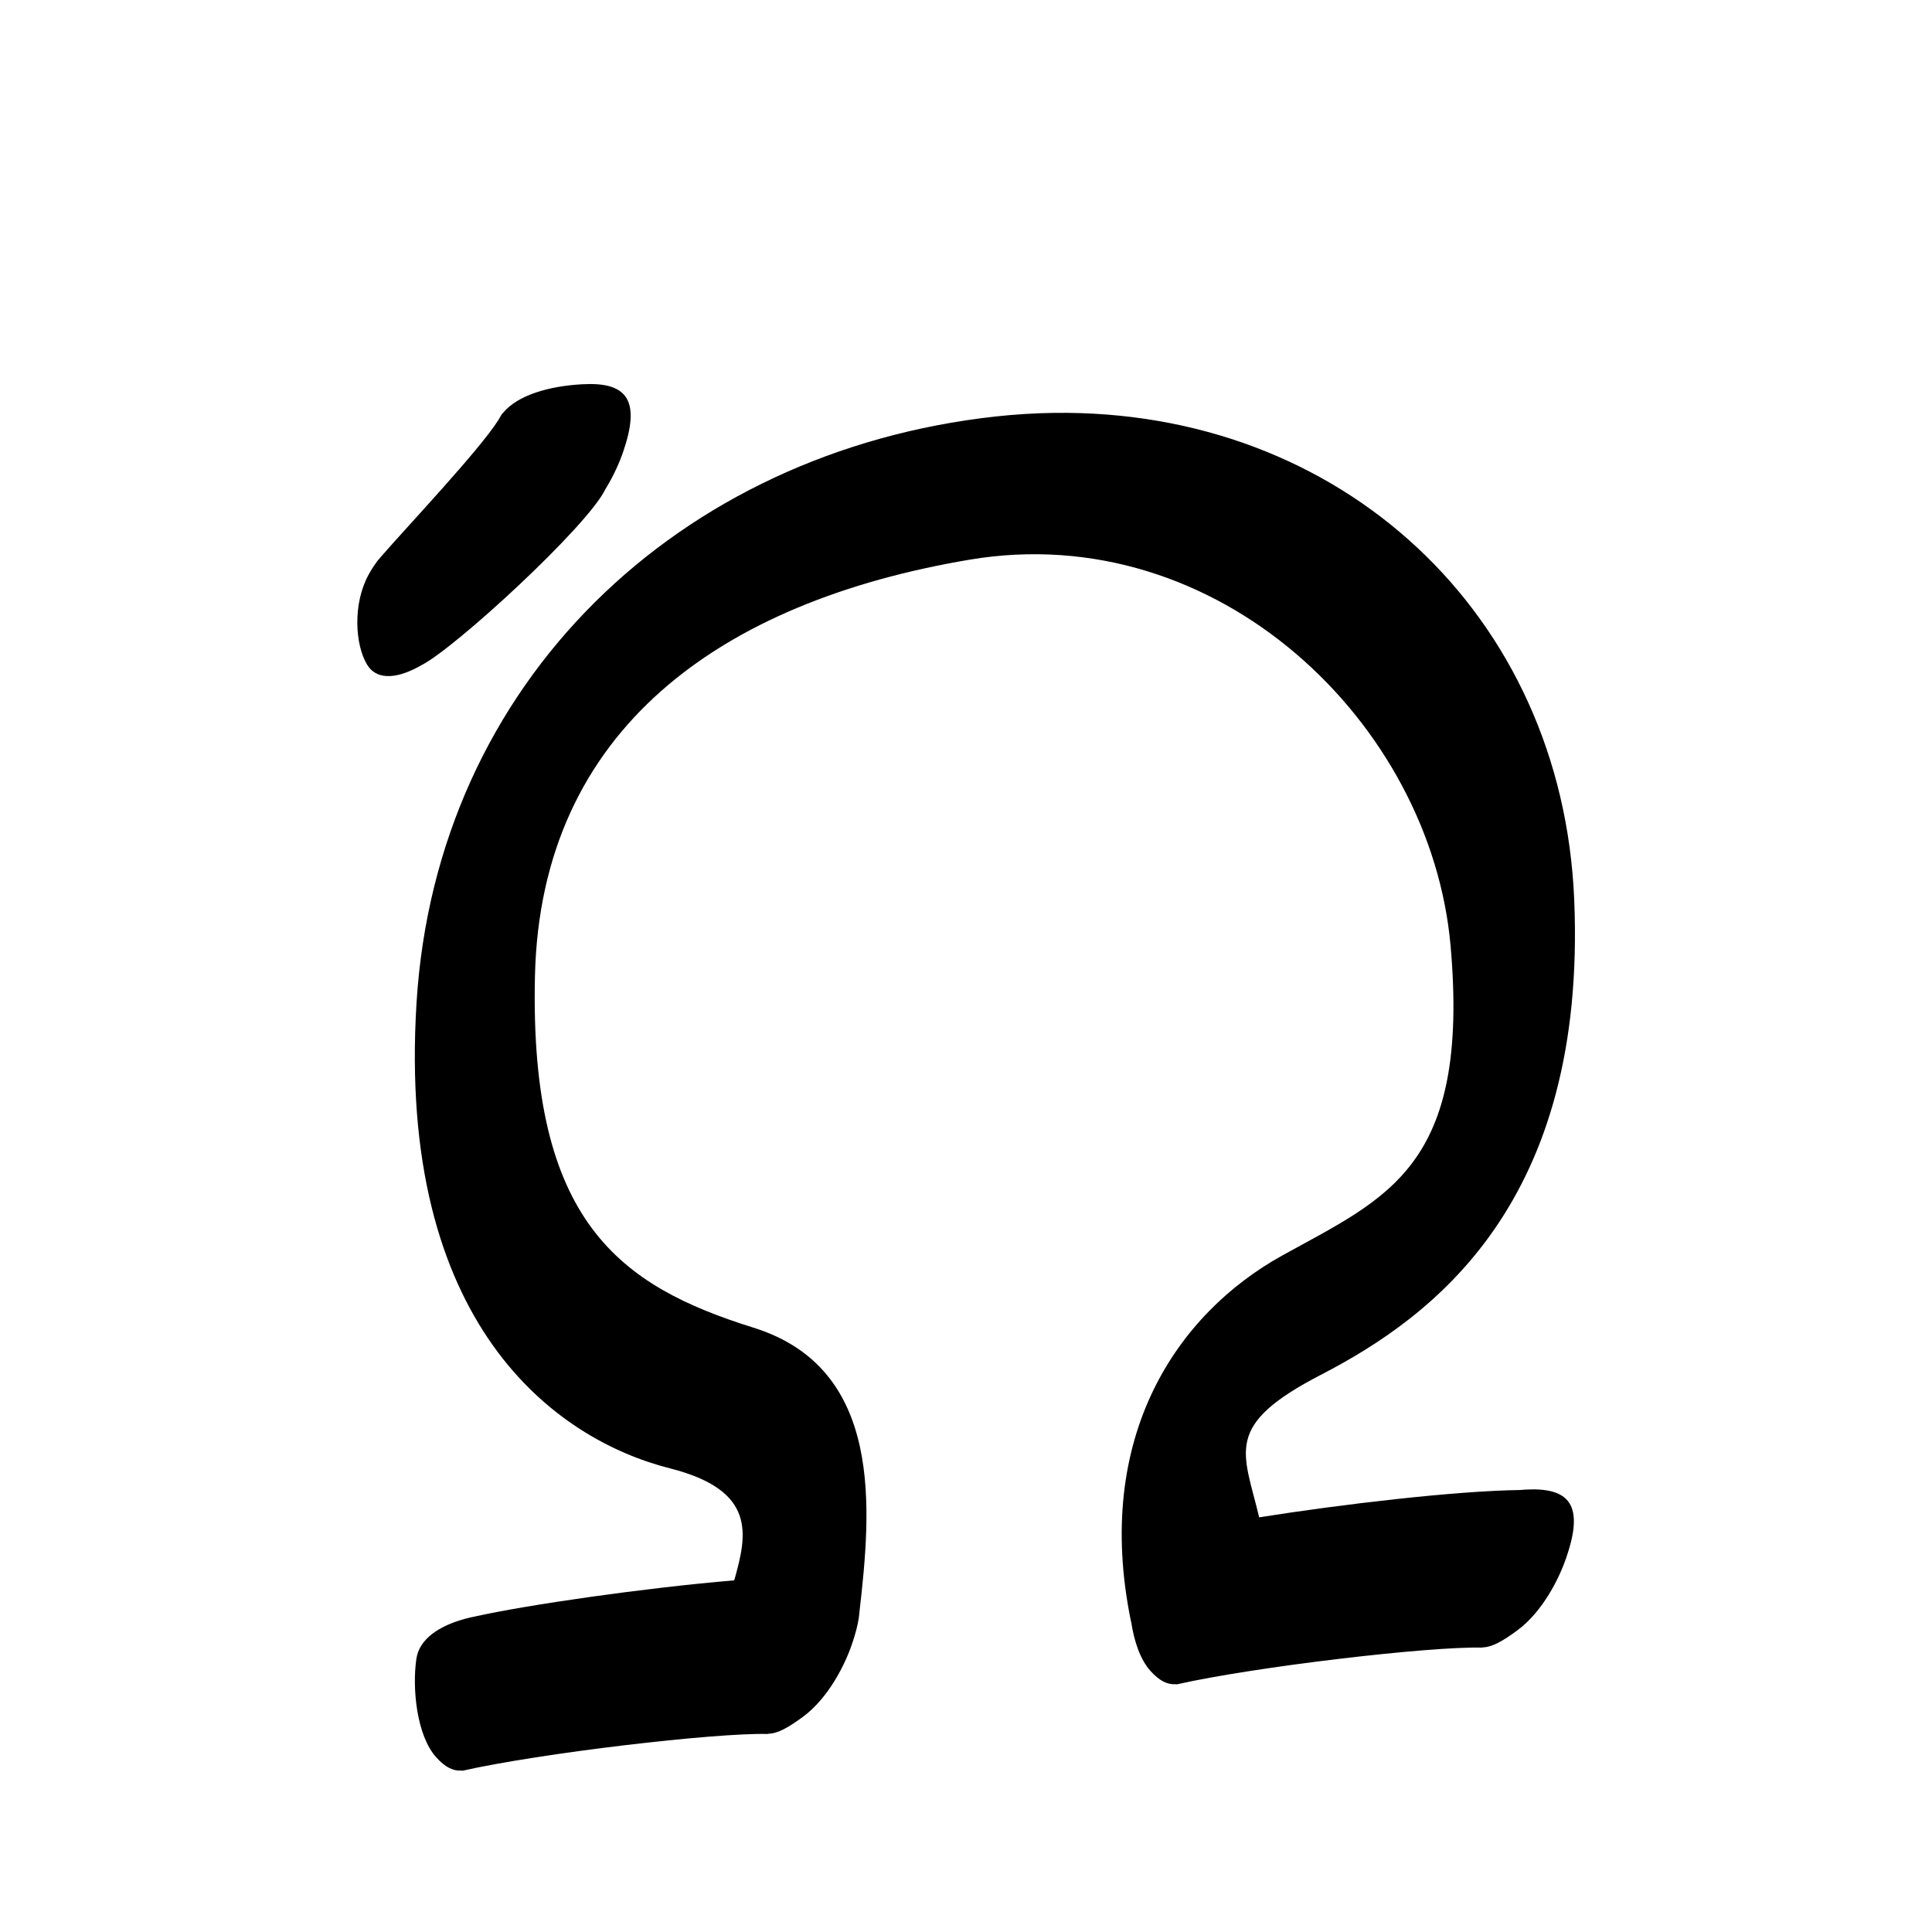
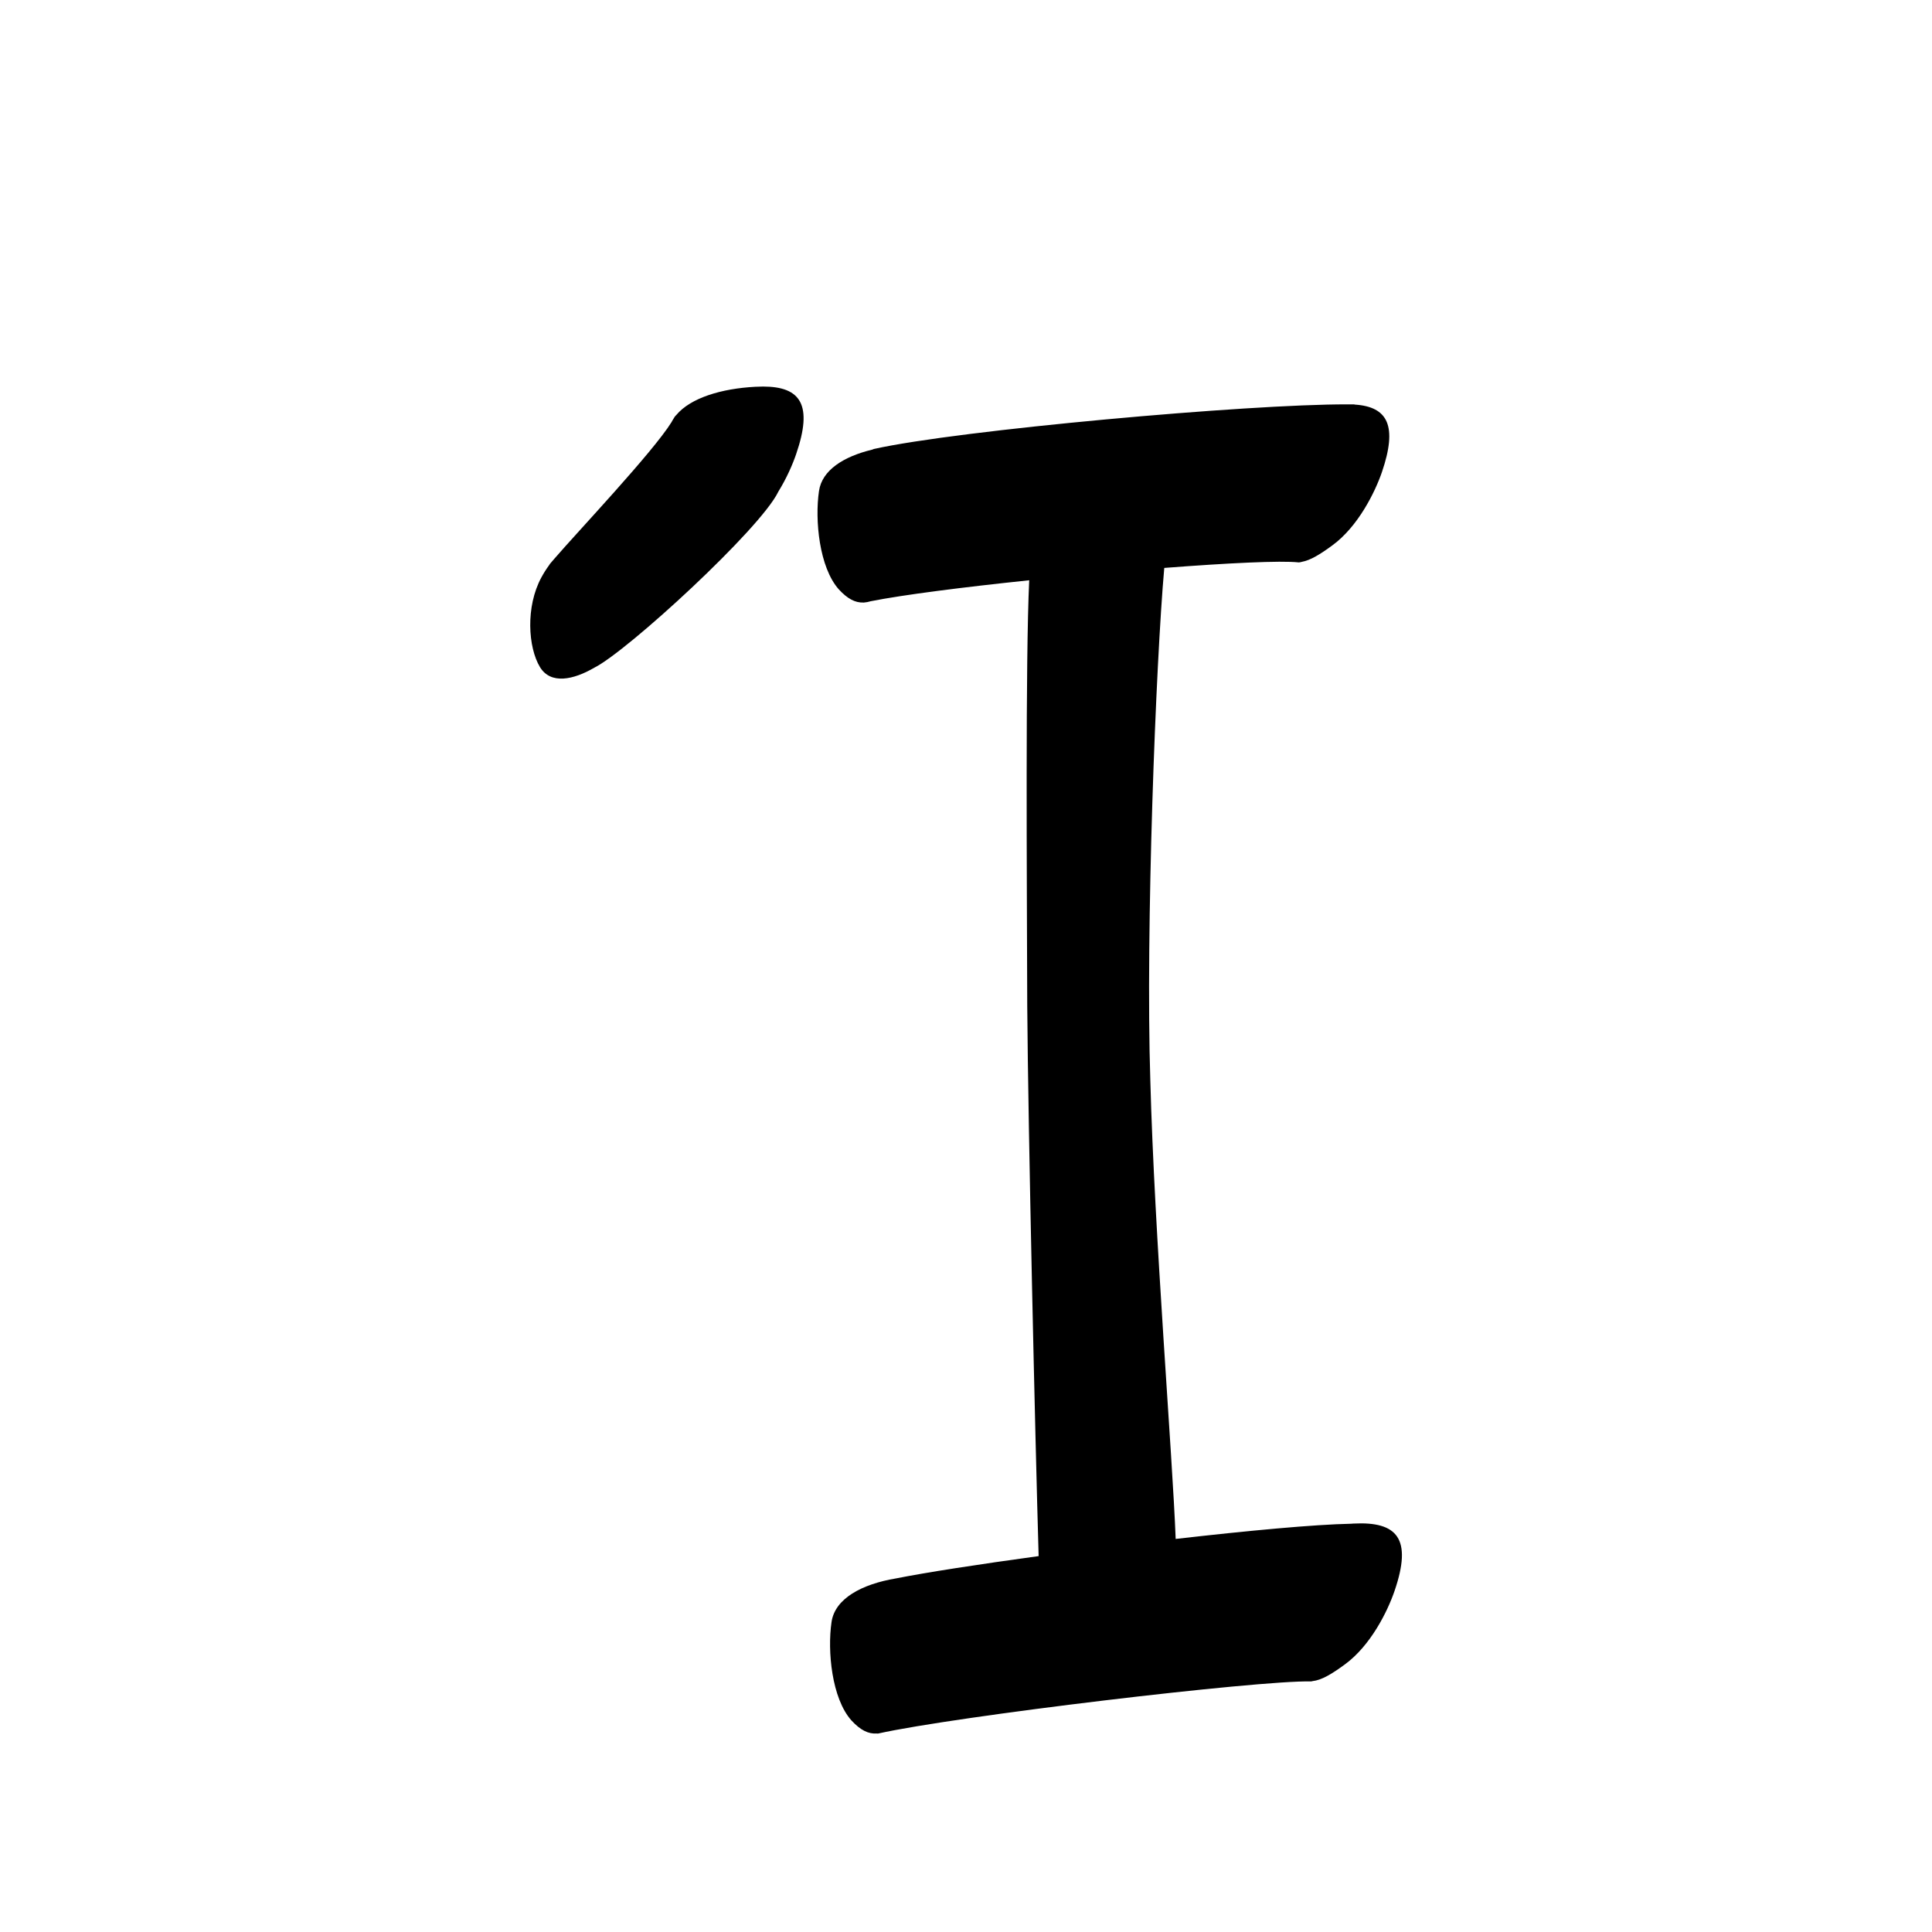
- <svg xmlns="http://www.w3.org/2000/svg" xmlns:ns1="http://xml.openoffice.org/svg/export" version="1.2" width="100mm" height="100mm" viewBox="0 0 10000 10000" preserveAspectRatio="xMidYMid" fill-rule="evenodd" stroke-width="28.222" stroke-linejoin="round" xml:space="preserve" id="svg25">
+ <svg xmlns="http://www.w3.org/2000/svg" xmlns:ns1="http://xml.openoffice.org/svg/export" version="1.2" width="100mm" height="100mm" viewBox="0 0 10000 10000" preserveAspectRatio="xMidYMid" fill-rule="evenodd" stroke-width="28.222" stroke-linejoin="round" xml:space="preserve" id="svg27">
  <defs class="ClipPathGroup" id="defs2">
    <clipPath id="presentation_clip_path_shrink" clipPathUnits="userSpaceOnUse">
      <rect x="10" y="10" width="9980" height="9980" id="rect2" />
    </clipPath>
  </defs>
  <defs class="TextShapeIndex" id="defs3">
-     <g ns1:slide="id1" ns1:id-list="id3 id4 id5 id6 id7 id8 id9 id10 id11 id12" id="g2" />
+     <g ns1:slide="id1" ns1:id-list="id3 id4 id5 id6 id7 id8 id9 id10 id11 id12 id13 id14" id="g2" />
  </defs>
  <defs class="EmbeddedBulletChars" id="defs12">
    <g id="bullet-char-template-57356" transform="scale(0.0004882812,-0.0004882812)">
      <path d="M 580,1141 L 1163,571 580,0 -4,571 580,1141 Z" id="path3" />
    </g>
    <g id="bullet-char-template-57354" transform="scale(0.0004882812,-0.0004882812)">
      <path d="M 8,1128 L 1137,1128 1137,0 8,0 8,1128 Z" id="path4" />
    </g>
    <g id="bullet-char-template-10146" transform="scale(0.0004882812,-0.0004882812)">
      <path d="M 174,0 L 602,739 174,1481 1456,739 174,0 Z M 1358,739 L 309,1346 659,739 1358,739 Z" id="path5" />
    </g>
    <g id="bullet-char-template-10132" transform="scale(0.0004882812,-0.0004882812)">
      <path d="M 2015,739 L 1276,0 717,0 1260,543 174,543 174,936 1260,936 717,1481 1274,1481 2015,739 Z" id="path6" />
    </g>
    <g id="bullet-char-template-10007" transform="scale(0.0004882812,-0.0004882812)">
      <path d="M 0,-2 C -7,14 -16,27 -25,37 L 356,567 C 262,823 215,952 215,954 215,979 228,992 255,992 264,992 276,990 289,987 310,991 331,999 354,1012 L 381,999 492,748 772,1049 836,1024 860,1049 C 881,1039 901,1025 922,1006 886,937 835,863 770,784 769,783 710,716 594,584 L 774,223 C 774,196 753,168 711,139 L 727,119 C 717,90 699,76 672,76 641,76 570,178 457,381 L 164,-76 C 142,-110 111,-127 72,-127 30,-127 9,-110 8,-76 1,-67 -2,-52 -2,-32 -2,-23 -1,-13 0,-2 Z" id="path7" />
    </g>
    <g id="bullet-char-template-10004" transform="scale(0.0004882812,-0.0004882812)">
      <path d="M 285,-33 C 182,-33 111,30 74,156 52,228 41,333 41,471 41,549 55,616 82,672 116,743 169,778 240,778 293,778 328,747 346,684 L 369,508 C 377,444 397,411 428,410 L 1163,1116 C 1174,1127 1196,1133 1229,1133 1271,1133 1292,1118 1292,1087 L 1292,965 C 1292,929 1282,901 1262,881 L 442,47 C 390,-6 338,-33 285,-33 Z" id="path8" />
    </g>
    <g id="bullet-char-template-9679" transform="scale(0.0004882812,-0.0004882812)">
      <path d="M 813,0 C 632,0 489,54 383,161 276,268 223,411 223,592 223,773 276,916 383,1023 489,1130 632,1184 813,1184 992,1184 1136,1130 1245,1023 1353,916 1407,772 1407,592 1407,412 1353,268 1245,161 1136,54 992,0 813,0 Z" id="path9" />
    </g>
    <g id="bullet-char-template-8226" transform="scale(0.0004882812,-0.0004882812)">
      <path d="M 346,457 C 273,457 209,483 155,535 101,586 74,649 74,723 74,796 101,859 155,911 209,963 273,989 346,989 419,989 480,963 531,910 582,859 608,796 608,723 608,648 583,586 532,535 482,483 420,457 346,457 Z" id="path10" />
    </g>
    <g id="bullet-char-template-8211" transform="scale(0.0004882812,-0.0004882812)">
      <path d="M -4,459 L 1135,459 1135,606 -4,606 -4,459 Z" id="path11" />
    </g>
    <g id="bullet-char-template-61548" transform="scale(0.0004882812,-0.0004882812)">
      <path d="M 173,740 C 173,903 231,1043 346,1159 462,1274 601,1332 765,1332 928,1332 1067,1274 1183,1159 1299,1043 1357,903 1357,740 1357,577 1299,437 1183,322 1067,206 928,148 765,148 601,148 462,206 346,322 231,437 173,577 173,740 Z" id="path12" />
    </g>
  </defs>
-   <path id="path13" d="M 3054.801 1987.786 C 3041.782 1987.774 3028.164 1988.162 3013.976 1988.974 C 2840.855 1998.167 2680.769 2045.579 2605.836 2134.65 C 2600.665 2139.203 2596.364 2144.604 2593.02 2150.98 C 2592.496 2151.999 2591.776 2153.232 2591.211 2154.287 C 2587.357 2160.151 2583.766 2166.137 2580.618 2172.322 C 2483.534 2328.437 2092.864 2741.248 1975.538 2877.654 C 1971.146 2882.439 1966.916 2887.529 1962.671 2892.64 C 1959.781 2896.096 1954.363 2902.089 1952.025 2904.991 C 1949.906 2907.622 1948.023 2910.692 1946.186 2913.776 C 1932.432 2932.584 1919.371 2953.114 1907.015 2975.994 C 1825.015 3126.994 1837.987 3337.997 1899.987 3439.997 C 1955.53 3531.373 2073.65 3505.489 2181.055 3443.046 C 2351.273 3358.547 3040.445 2725 3132.987 2533.024 C 3133.052 2532.89 3133.078 2532.744 3133.142 2532.61 C 3176.699 2462.177 3207.789 2390.648 3226.005 2337.015 C 3313.192 2082.952 3250.072 1987.954 3054.801 1987.786 z M 5453.362 2137.131 C 5354.048 2138.541 5253.191 2144.742 5151.003 2155.992 C 3515.003 2336.992 2258.992 3528.019 2155.992 5190.019 C 2052.992 6852.019 2872.023 7449.001 3467.023 7600.001 C 3918.115 7714.48 3867.416 7942.792 3800.388 8179.862 C 3334.087 8219.292 2734.755 8305.647 2460.47 8366.466 C 2445.786 8369.417 2431.373 8372.625 2417.32 8376.233 C 2416.33 8376.474 2414.991 8376.768 2414.013 8377.008 C 2413.854 8377.048 2413.706 8377.121 2413.548 8377.163 C 2274.468 8413.611 2169.729 8482.589 2155.011 8587.021 C 2133.011 8737.021 2156.002 8982.982 2258.002 9095.982 C 2303.792 9146.493 2344.011 9167.091 2387.916 9164.402 C 2390.271 9164.707 2392.576 9165.272 2394.996 9165.022 C 2797.996 9074.022 3701.987 8968.008 3972.987 8975.008 C 3974.768 8974.904 3976.686 8974.139 3978.517 8973.767 C 4028.278 8971.916 4082.545 8940.131 4154.992 8887.003 C 4288.992 8789.003 4375.997 8611.992 4410.997 8505.992 C 4427.757 8457.334 4438.851 8414.587 4444.638 8377.111 C 4444.688 8376.718 4444.954 8376.369 4445 8375.975 C 4445.1 8375.101 4445.209 8374.111 4445.31 8373.236 C 4446.791 8363.095 4447.788 8353.44 4448.462 8344.09 C 4508.908 7815.044 4577.792 7083.848 3900.02 6871.984 C 3209.02 6655.984 2738.978 6324.976 2768.978 5049.976 C 2798.978 3774.976 3730.988 3113.981 5017.988 2896.981 C 6304.988 2679.981 7406.017 3745.017 7508.017 4894.016 C 7610.017 6043.016 7176.977 6198.983 6635.977 6498.983 C 6094.977 6798.983 5657.01 7433.976 5854.01 8392.976 C 5854.213 8394.046 5854.915 8394.816 5855.146 8395.87 C 5870.174 8494.762 5901.742 8589.996 5954.985 8648.981 C 6000.776 8699.492 6040.994 8720.09 6084.9 8717.401 C 6087.254 8717.706 6089.56 8718.27 6091.98 8718.021 C 6494.98 8627.021 7399.023 8521.006 7670.023 8528.006 C 7671.794 8527.903 7673.68 8527.135 7675.5 8526.766 C 7725.261 8524.915 7779.528 8493.129 7851.975 8440.002 C 7985.975 8342.002 8072.98 8164.991 8107.98 8058.991 C 8200.98 7788.991 8122.986 7698.02 7896.986 7710.02 C 7886.931 7710.596 7877.015 7711.463 7867.065 7712.294 C 7533.479 7716.734 6944.175 7785.898 6517.483 7853.732 C 6436.024 7511.636 6329.454 7378.523 6836.999 7116 C 7416.999 6816 8214.978 6226.98 8147.978 4653.98 C 8085.166 3179.292 6943.079 2115.974 5453.362 2137.131 z " />
+   <path id="path13" d="M 3949.836 2000.808 C 3936.818 2000.797 3923.2 2001.184 3909.012 2001.997 C 3735.562 2011.206 3575.158 2058.739 3500.407 2148.138 C 3495.453 2152.6 3491.242 2157.829 3488.004 2164.002 C 3487.551 2164.885 3486.886 2165.935 3486.402 2166.845 C 3482.492 2172.763 3478.947 2178.84 3475.757 2185.086 C 3378.842 2341.151 2987.213 2754.936 2870.212 2891.038 C 2866.294 2895.318 2862.489 2899.882 2858.689 2904.422 C 2855.455 2908.279 2849.579 2914.824 2847.01 2918.013 C 2844.832 2920.716 2842.946 2923.825 2841.067 2927.005 C 2827.367 2945.761 2814.311 2966.217 2801.999 2989.017 C 2719.999 3140.017 2733.023 3351.019 2795.023 3453.019 C 2850.66 3544.551 2969.056 3518.381 3076.608 3455.706 C 3247.808 3370.06 3935.585 2737.753 4028.023 2545.994 C 4028.128 2545.777 4028.177 2545.541 4028.281 2545.323 C 4071.756 2474.972 4102.796 2403.555 4120.989 2349.986 C 4208.176 2095.923 4145.107 2000.976 3949.836 2000.808 z M 6980.969 2092.999 C 6978.797 2092.987 6976.508 2093.039 6974.303 2093.05 C 6465.811 2091.124 4960.686 2226.072 4522.98 2323.992 C 4520.049 2324.741 4517.336 2326.197 4514.505 2327.3 C 4366.867 2362.812 4254.313 2433.49 4239.018 2542.015 C 4217.018 2691.015 4240.009 2936.977 4342.009 3050.977 C 4386.756 3099.414 4426.18 3120.119 4468.926 3118.724 C 4469.628 3118.719 4470.284 3119.042 4470.993 3118.983 C 4471.652 3118.837 4472.654 3118.664 4473.319 3118.518 C 4484.15 3117.786 4495.273 3115.442 4506.702 3112.006 C 4673.151 3078.842 4984.939 3039.222 5327.168 3003.434 C 5307.462 3419.452 5315.11 4531.097 5316.988 5207.021 C 5321.423 5844.793 5357.768 7430.496 5375.951 8054.34 C 5064.173 8097.022 4790.902 8139.313 4637.443 8169.889 C 4461.984 8199.256 4321.22 8273.665 4303.975 8396.025 C 4281.975 8545.025 4305.018 8790.986 4407.018 8904.986 C 4453.454 8955.253 4494.16 8975.704 4538.793 8972.527 C 4540.532 8972.658 4542.237 8973.161 4544.012 8972.992 C 4947.012 8882.992 6514.976 8695.983 6786.976 8702.983 C 6788.95 8702.852 6791.088 8702 6793.125 8701.536 C 6840.556 8696.442 6892.747 8665.046 6961.022 8614.978 C 7095.022 8516.978 7182.009 8340.001 7218.009 8235.001 C 7311.009 7964.001 7232.999 7873.979 7004.999 7885.979 C 7000.938 7886.194 6996.952 7886.599 6992.906 7886.857 C 6802.724 7890.592 6459.552 7922.667 6085.262 7965.509 C 6069.285 7538.62 5974.951 6386.977 5954.003 5590.976 C 5929.068 4818.887 5982.468 3431.095 6026.247 2939.562 C 6355.839 2914.18 6630.206 2900.702 6722.019 2910.985 C 6727.32 2910.825 6732.722 2909.827 6738.245 2908.091 C 6783 2899.94 6832.559 2869.513 6896.013 2822.98 C 7029.013 2725.98 7117 2548.003 7153 2443.003 C 7234.306 2204.387 7183.528 2105.651 7013.267 2094.187 C 7011.474 2093.857 7009.91 2093.116 7007.996 2092.999 C 7000.604 2092.874 6990.688 2093.104 6982.778 2093.05 C 6982.164 2093.045 6981.586 2093.002 6980.969 2092.999 z " />
</svg>
